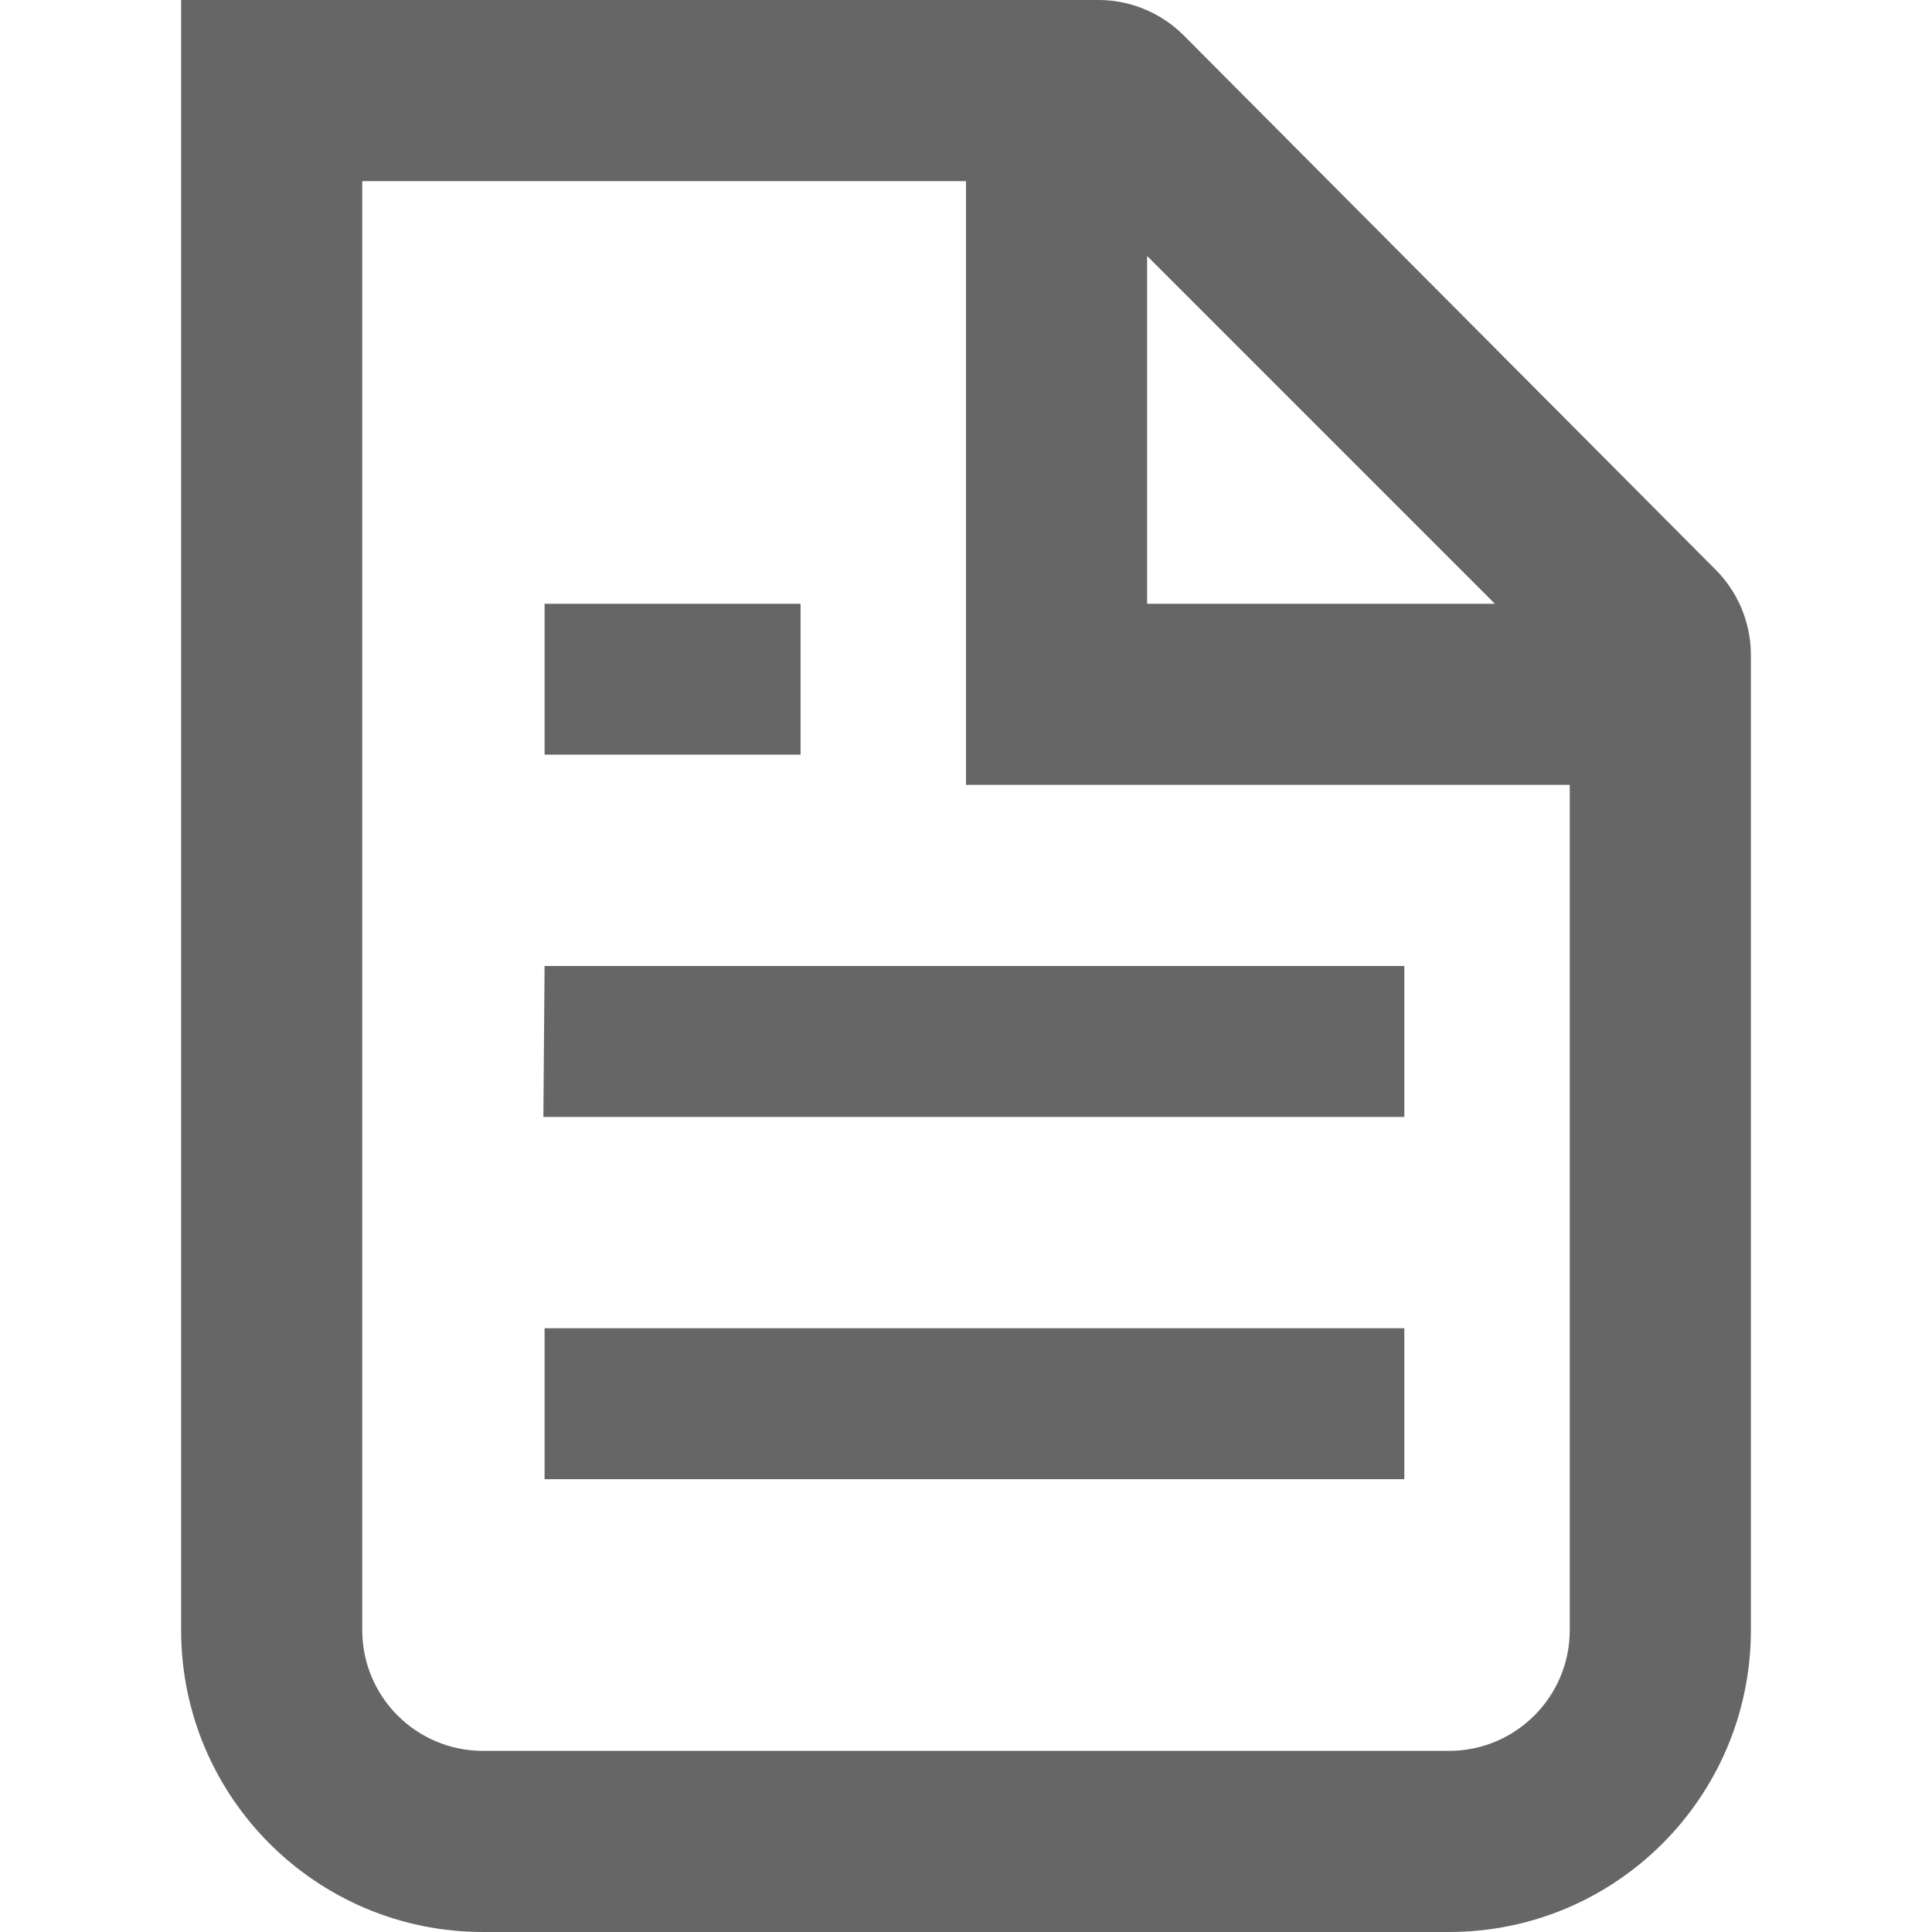
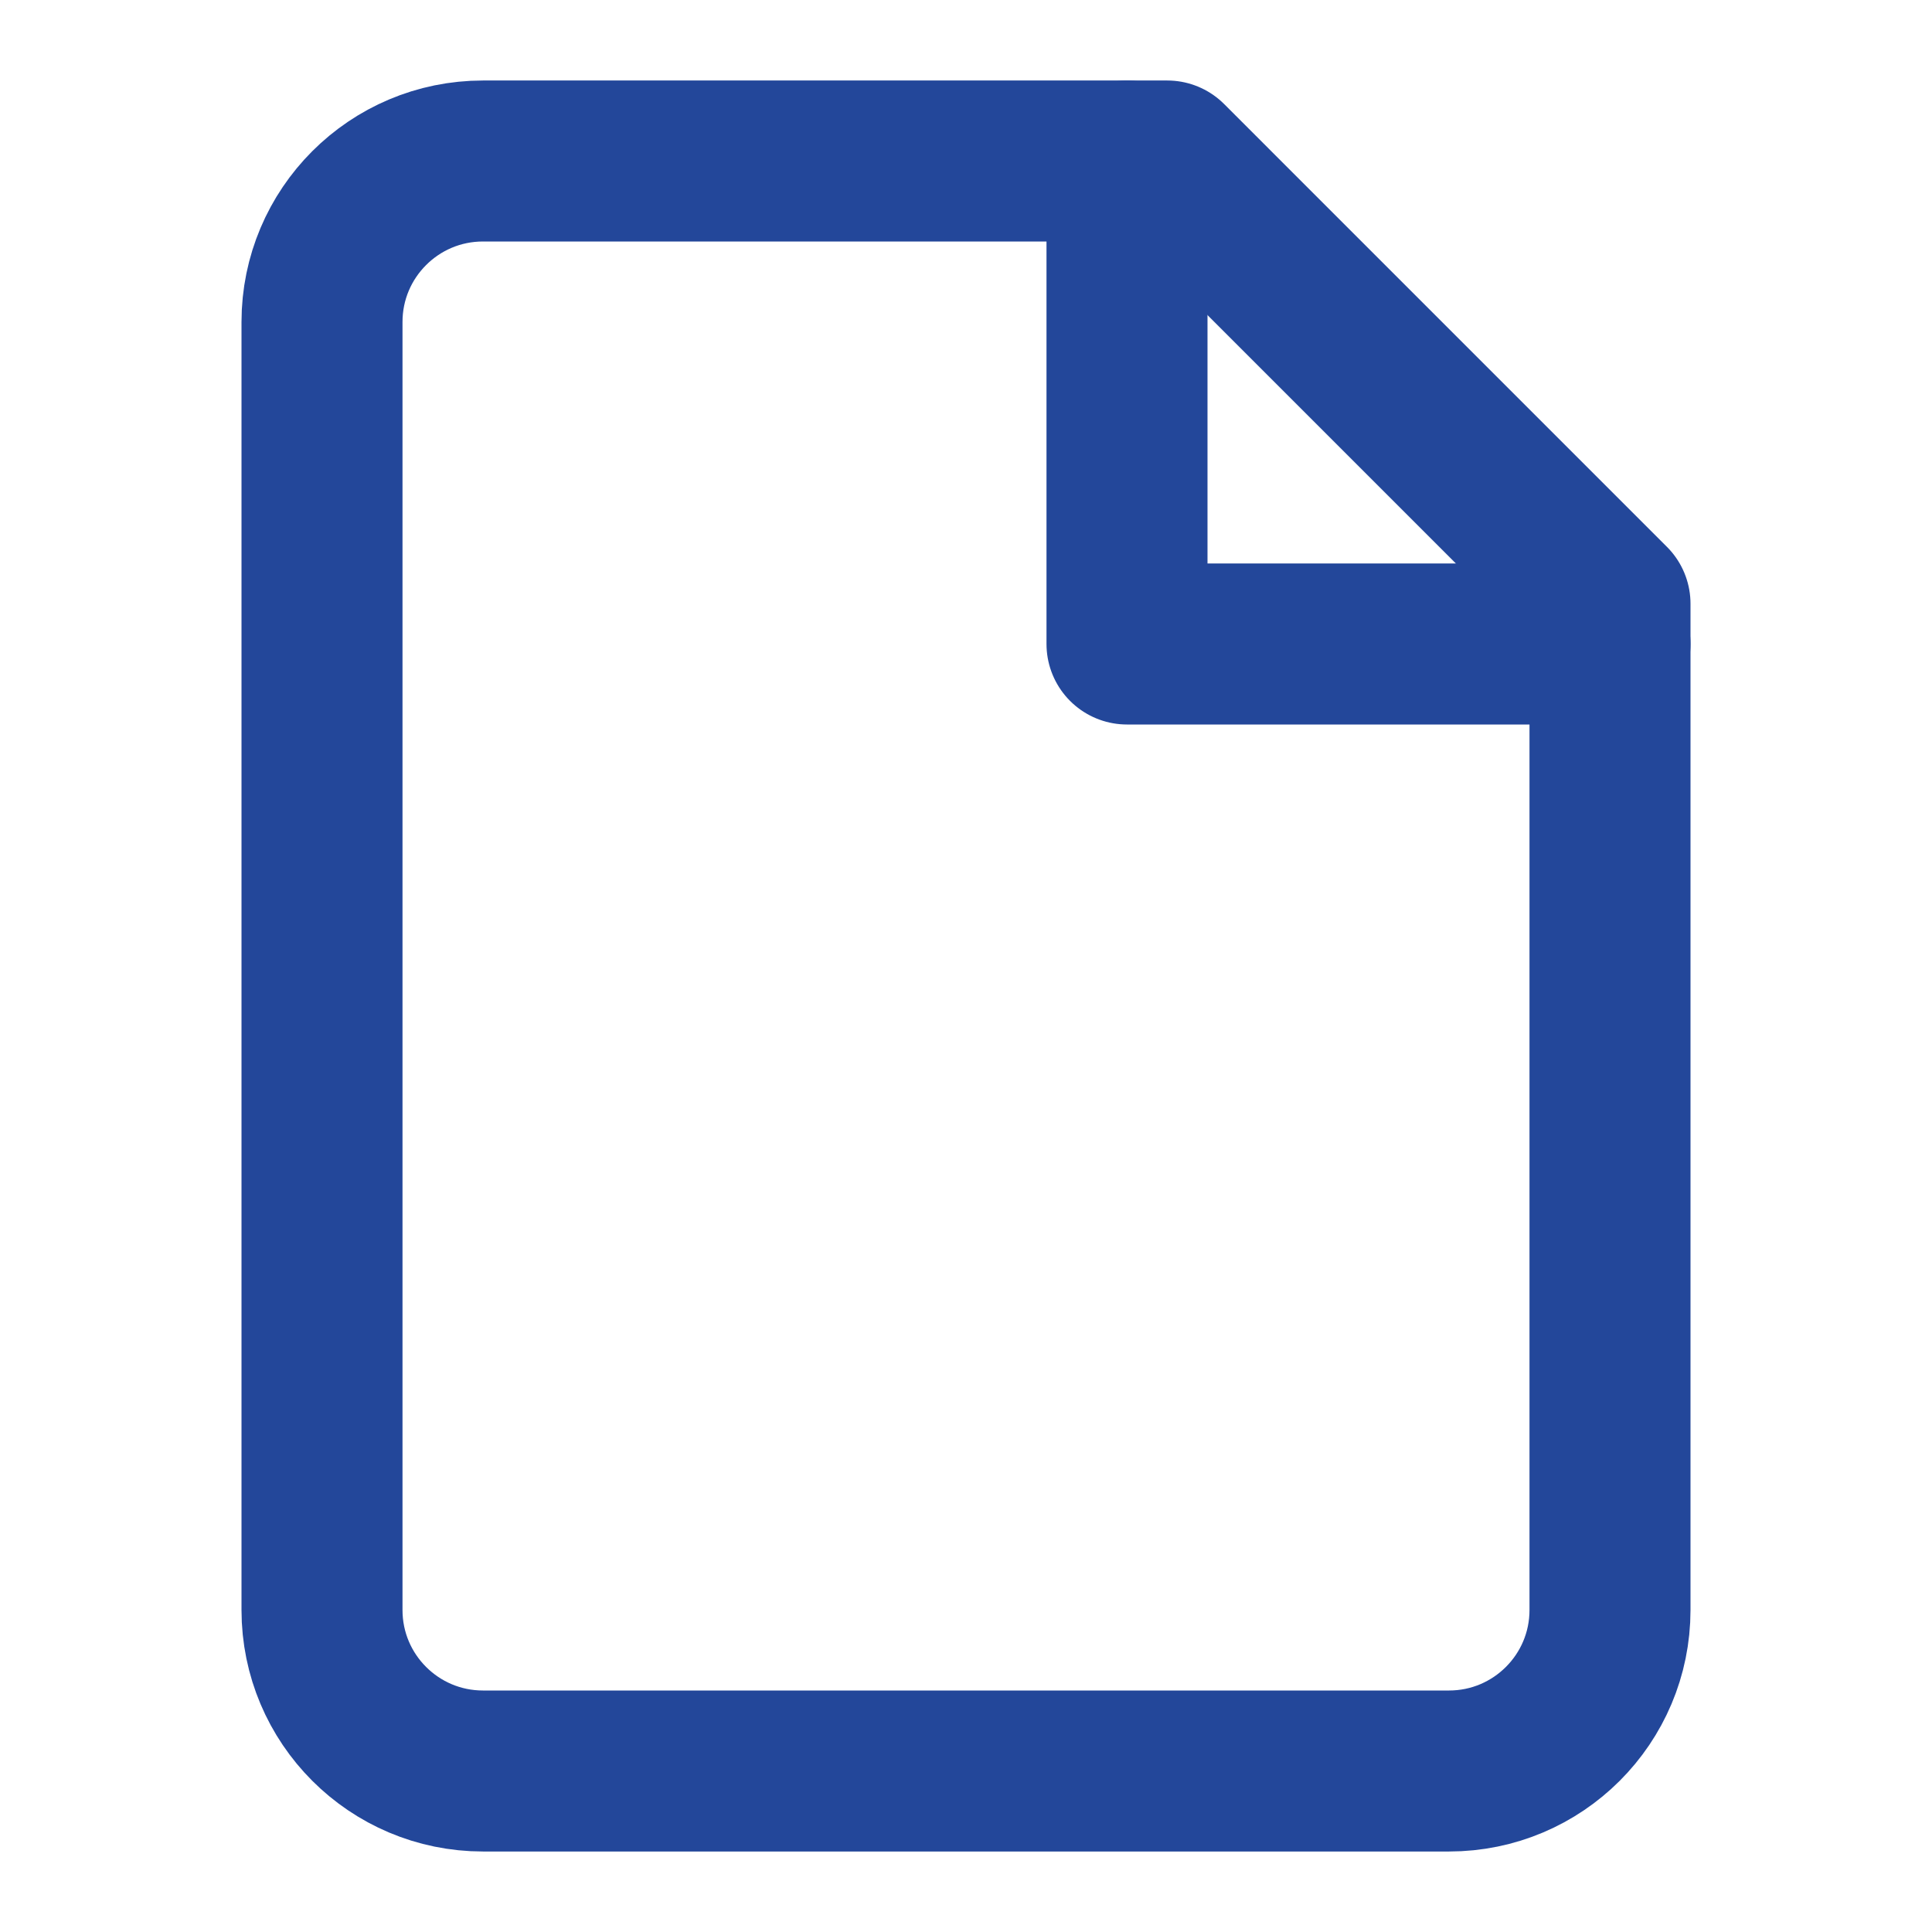
- <svg xmlns="http://www.w3.org/2000/svg" fill="none" viewBox="0 0 16 16">
-   <path d="M14.5 13.5V5.41a1 1 0 0 0-.3-.7L9.8.29A1 1 0 0 0 9.08 0H1.5v13.5A2.5 2.5 0 0 0 4 16h8a2.5 2.5 0 0 0 2.5-2.5m-1.5 0v-7H8v-5H3v12a1 1 0 0 0 1 1h8a1 1 0 0 0 1-1M9.5 5V2.12L12.38 5zM5.13 5h-.62v1.25h2.12V5zm-.62 3h7.12v1.25H4.5zm.62 3h-.62v1.25h7.12V11z" clip-rule="evenodd" fill="#666" fill-rule="evenodd" />
+ <svg xmlns="http://www.w3.org/2000/svg" width="24" height="24" viewBox="0 0 24 24" fill="none" stroke="#23479A" stroke-width="2" stroke-linecap="round" stroke-linejoin="round">
+   <path d="M14.5 2H6a2 2 0 0 0-2 2v16a2 2 0 0 0 2 2h12a2 2 0 0 0 2-2V7.5L14.5 2z" />
+   <polyline points="14 2 14 8 20 8" />
</svg>
